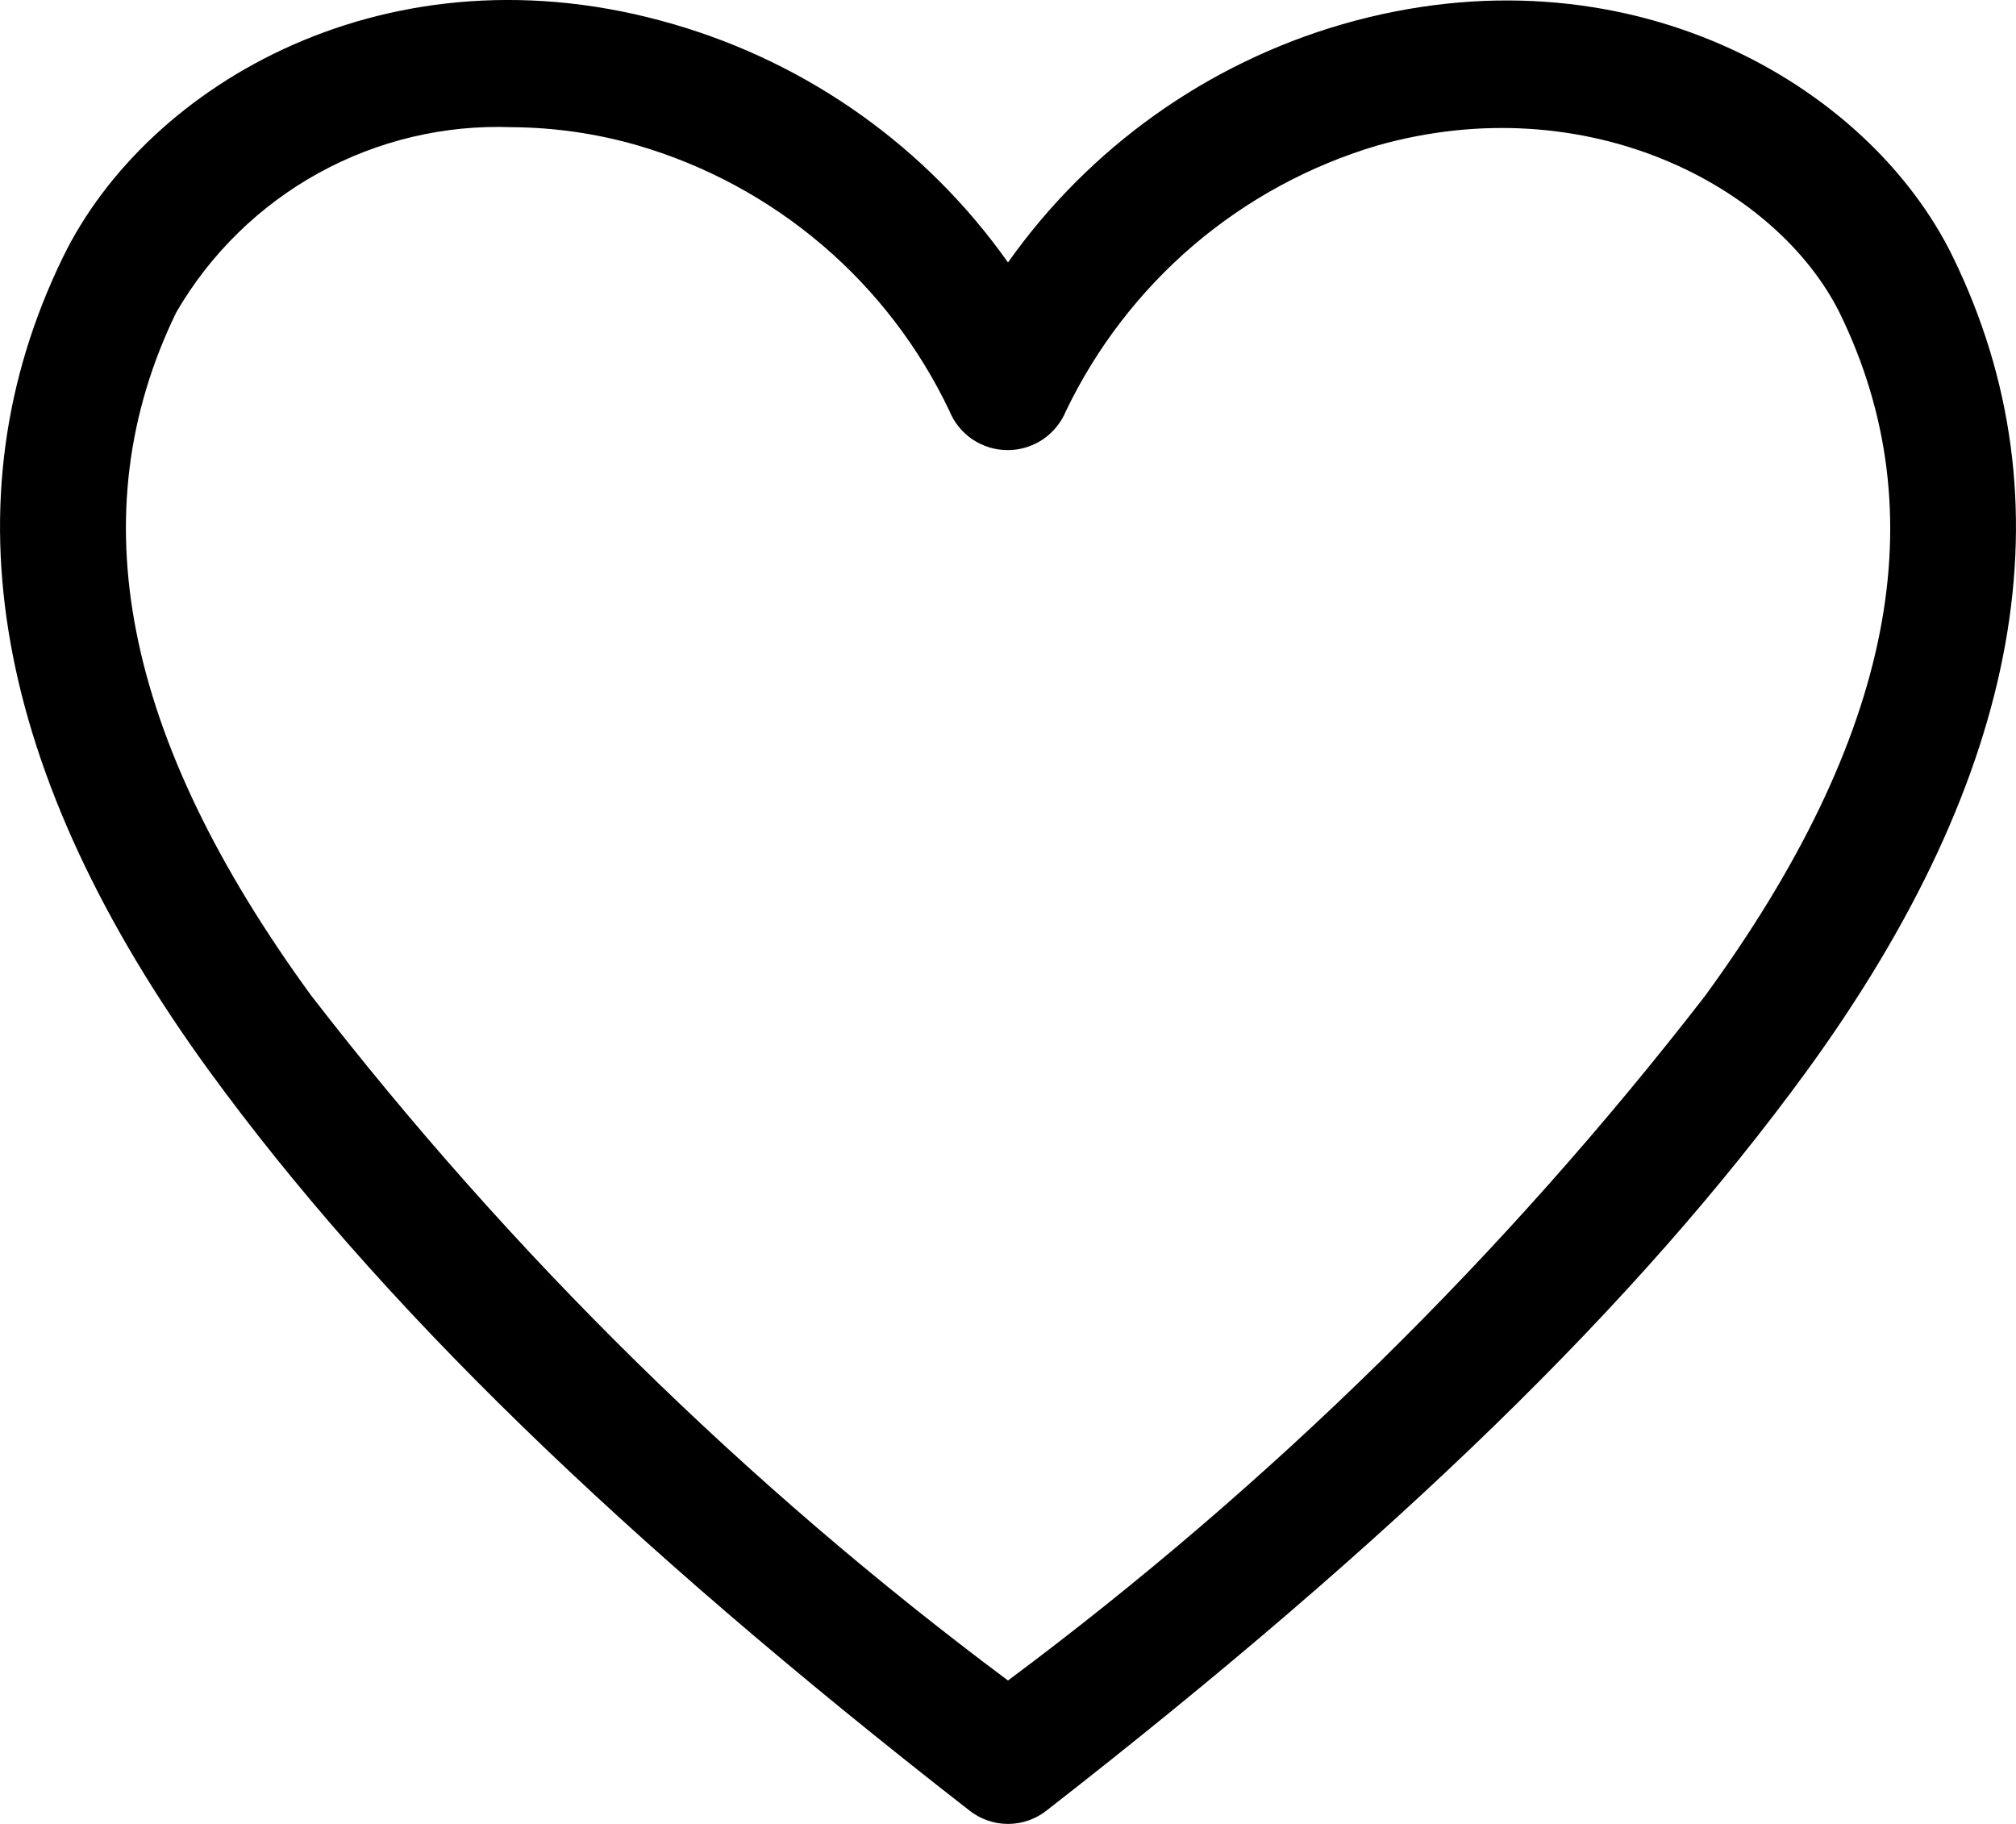
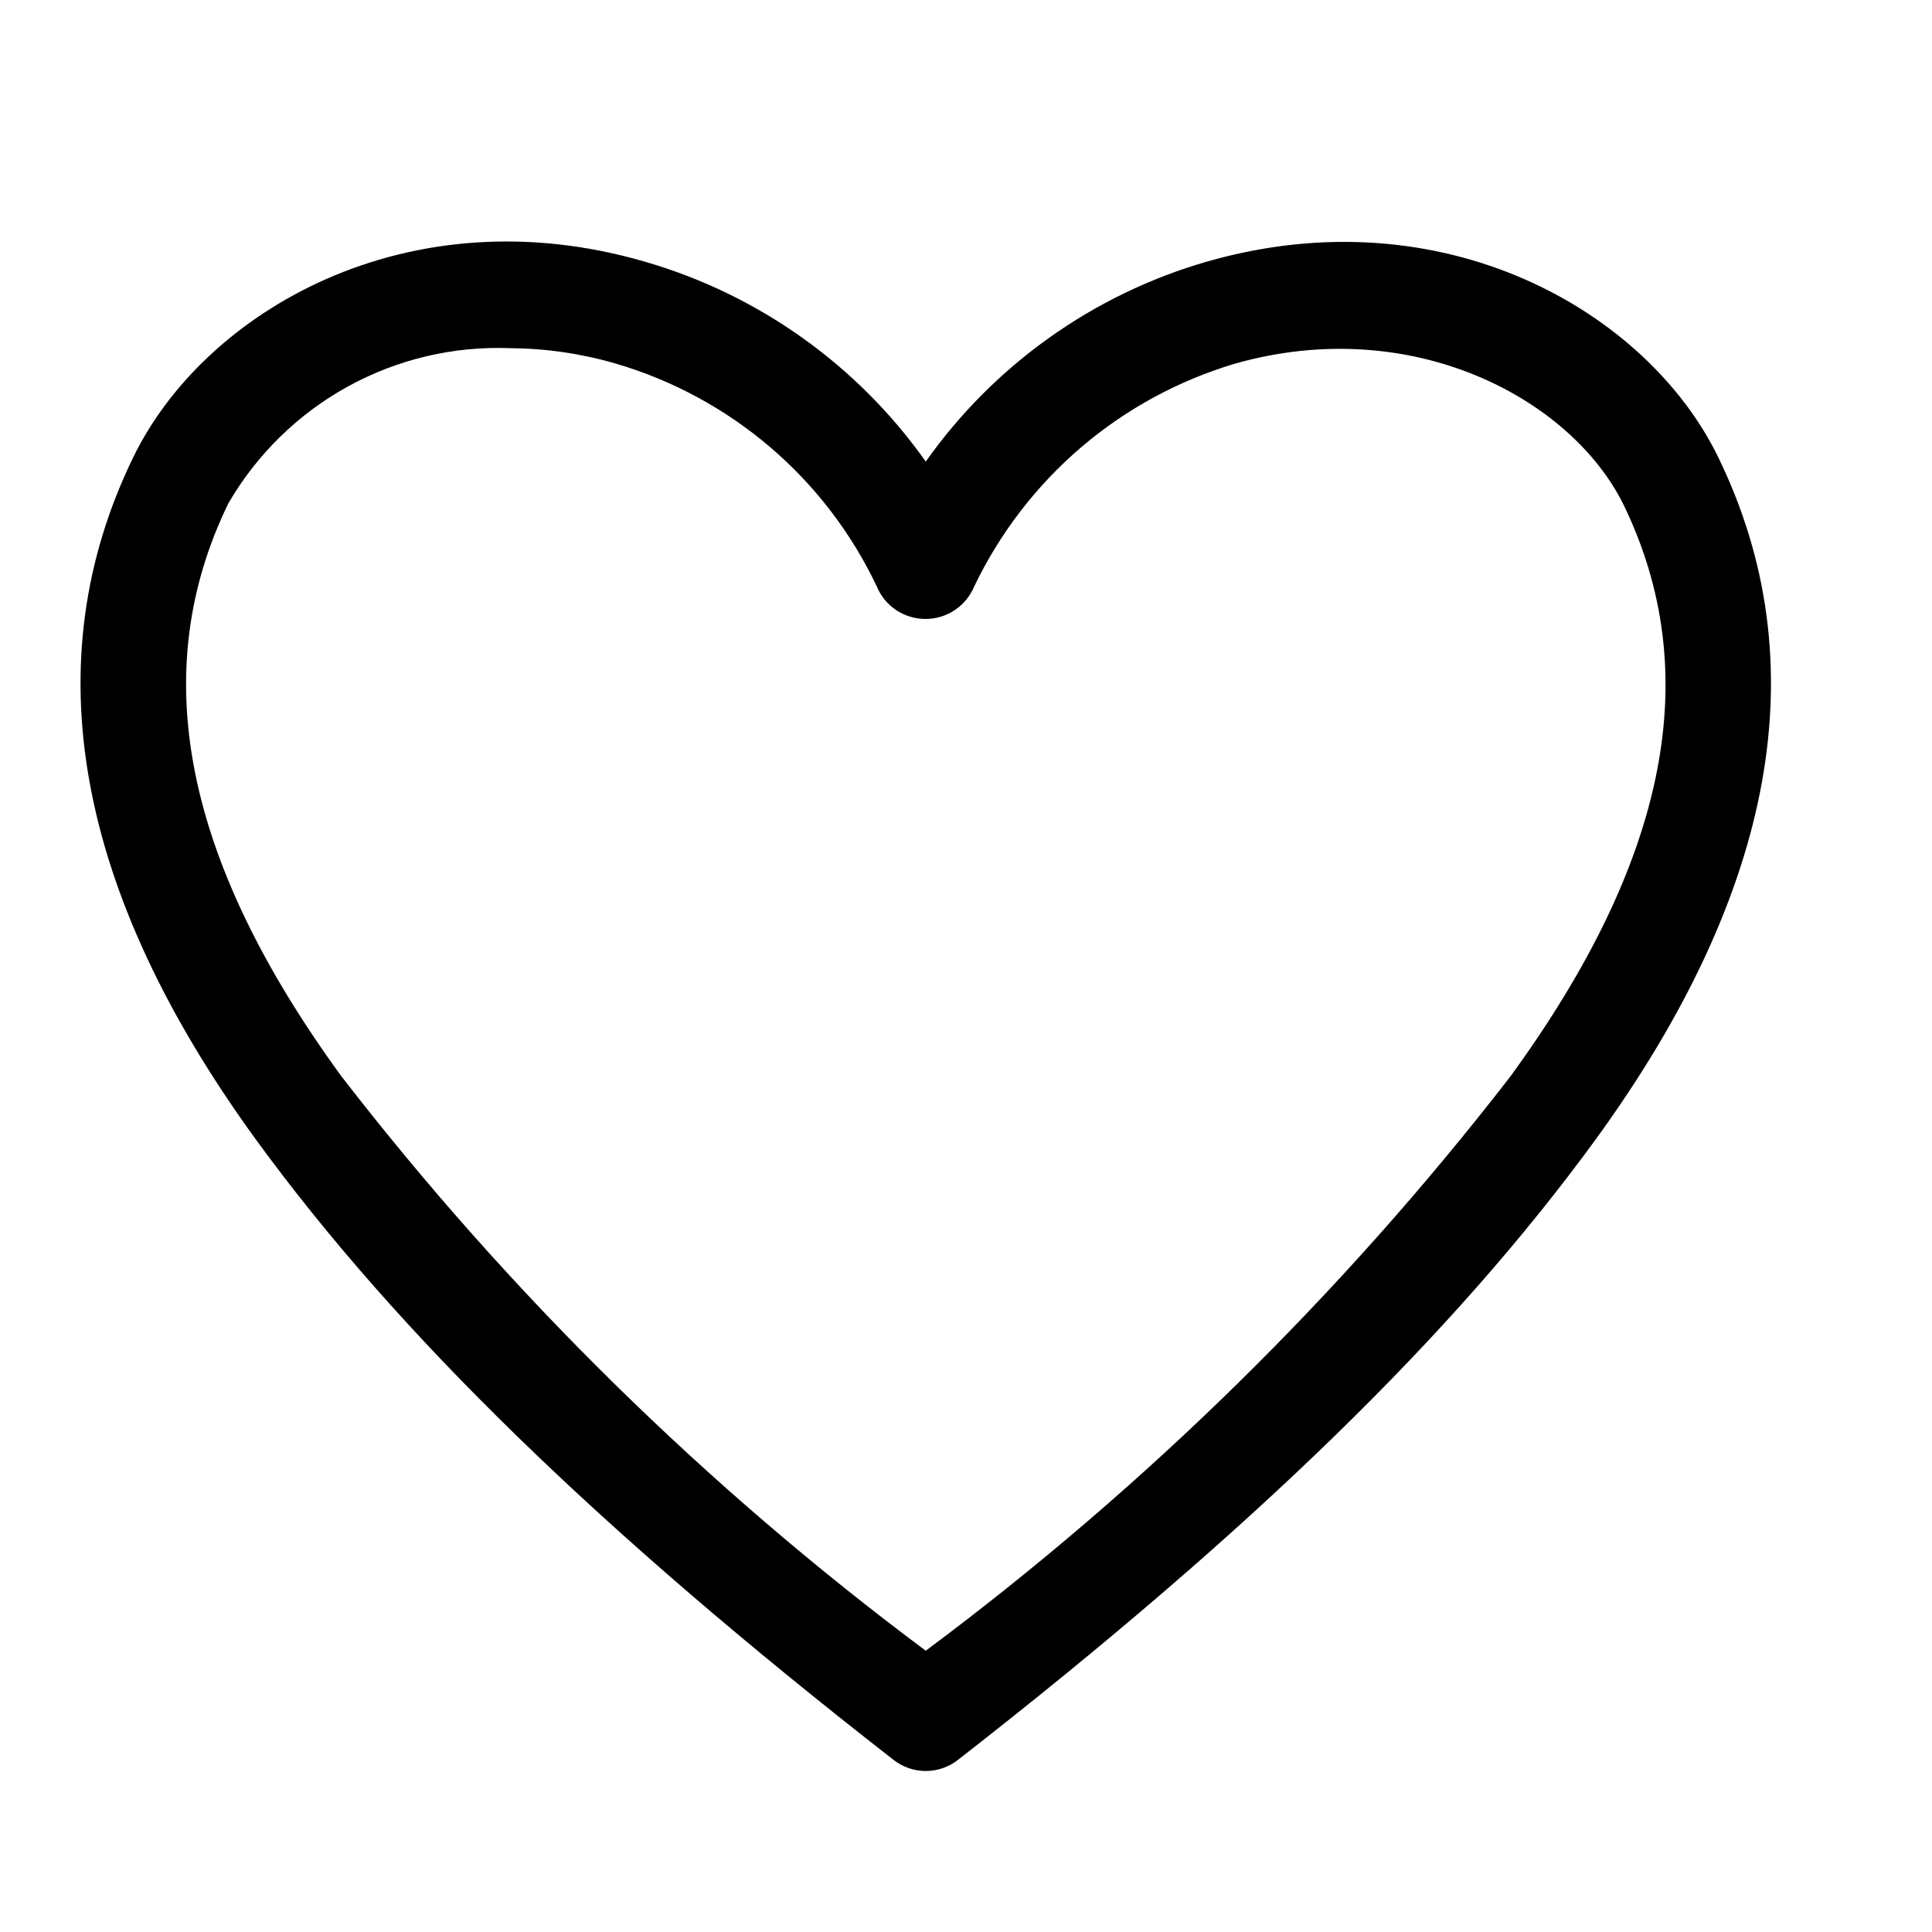
- <svg xmlns="http://www.w3.org/2000/svg" width="21" height="19" viewBox="0 0 21 19" fill="none">
-   <path d="M10.5 19C10.355 19 10.214 18.951 10.1 18.862C6.45 16.018 3.936 13.569 2.177 11.153C-0.067 8.066 -0.579 5.216 0.655 2.681C1.534 0.871 4.061 -0.61 7.015 0.252C8.423 0.66 9.652 1.535 10.5 2.734C11.348 1.535 12.577 0.66 13.985 0.252C16.932 -0.597 19.466 0.871 20.345 2.681C21.579 5.216 21.067 8.066 18.823 11.153C17.064 13.569 14.55 16.018 10.9 18.862C10.786 18.951 10.645 19 10.5 19ZM5.334 1.325C4.632 1.298 3.935 1.463 3.318 1.803C2.702 2.143 2.19 2.644 1.836 3.254C0.819 5.347 1.278 7.678 3.241 10.37C5.326 13.068 7.769 15.469 10.5 17.506C13.231 15.471 15.673 13.072 17.759 10.377C19.728 7.678 20.181 5.347 19.164 3.261C18.508 1.944 16.538 0.897 14.346 1.516C13.643 1.725 12.992 2.078 12.433 2.554C11.875 3.031 11.422 3.619 11.104 4.281C11.054 4.402 10.97 4.505 10.862 4.578C10.754 4.65 10.627 4.689 10.497 4.689C10.367 4.689 10.239 4.65 10.131 4.578C10.023 4.505 9.939 4.402 9.89 4.281C9.574 3.617 9.122 3.027 8.563 2.551C8.004 2.075 7.351 1.722 6.647 1.516C6.221 1.392 5.779 1.328 5.334 1.325Z" fill="black" />
+ <svg xmlns="http://www.w3.org/2000/svg" width="24" height="24" viewBox="0 0 24 24" fill="none">
+   <path d="M11.5 22C11.355 22 11.214 21.951 11.1 21.862C7.45 19.018 4.936 16.569 3.177 14.153C0.933 11.066 0.421 8.216 1.655 5.681C2.534 3.871 5.061 2.39 8.015 3.252C9.423 3.66 10.652 4.535 11.5 5.734C12.348 4.535 13.577 3.66 14.985 3.252C17.932 2.403 20.466 3.871 21.345 5.681C22.579 8.216 22.067 11.066 19.823 14.153C18.064 16.569 15.55 19.018 11.9 21.862C11.786 21.951 11.645 22 11.5 22ZM6.334 4.325C5.632 4.298 4.935 4.463 4.318 4.803C3.702 5.143 3.19 5.644 2.836 6.254C1.819 8.347 2.278 10.678 4.241 13.37C6.326 16.068 8.769 18.469 11.5 20.506C14.231 18.471 16.673 16.072 18.759 13.377C20.728 10.678 21.181 8.347 20.164 6.261C19.508 4.944 17.538 3.897 15.346 4.516C14.643 4.725 13.992 5.078 13.433 5.554C12.875 6.031 12.422 6.619 12.104 7.281C12.054 7.402 11.97 7.505 11.862 7.578C11.754 7.65 11.627 7.689 11.497 7.689C11.367 7.689 11.239 7.65 11.131 7.578C11.023 7.505 10.939 7.402 10.89 7.281C10.574 6.617 10.122 6.027 9.563 5.551C9.004 5.075 8.351 4.722 7.647 4.516C7.221 4.392 6.779 4.328 6.334 4.325Z" fill="black" />
</svg>
